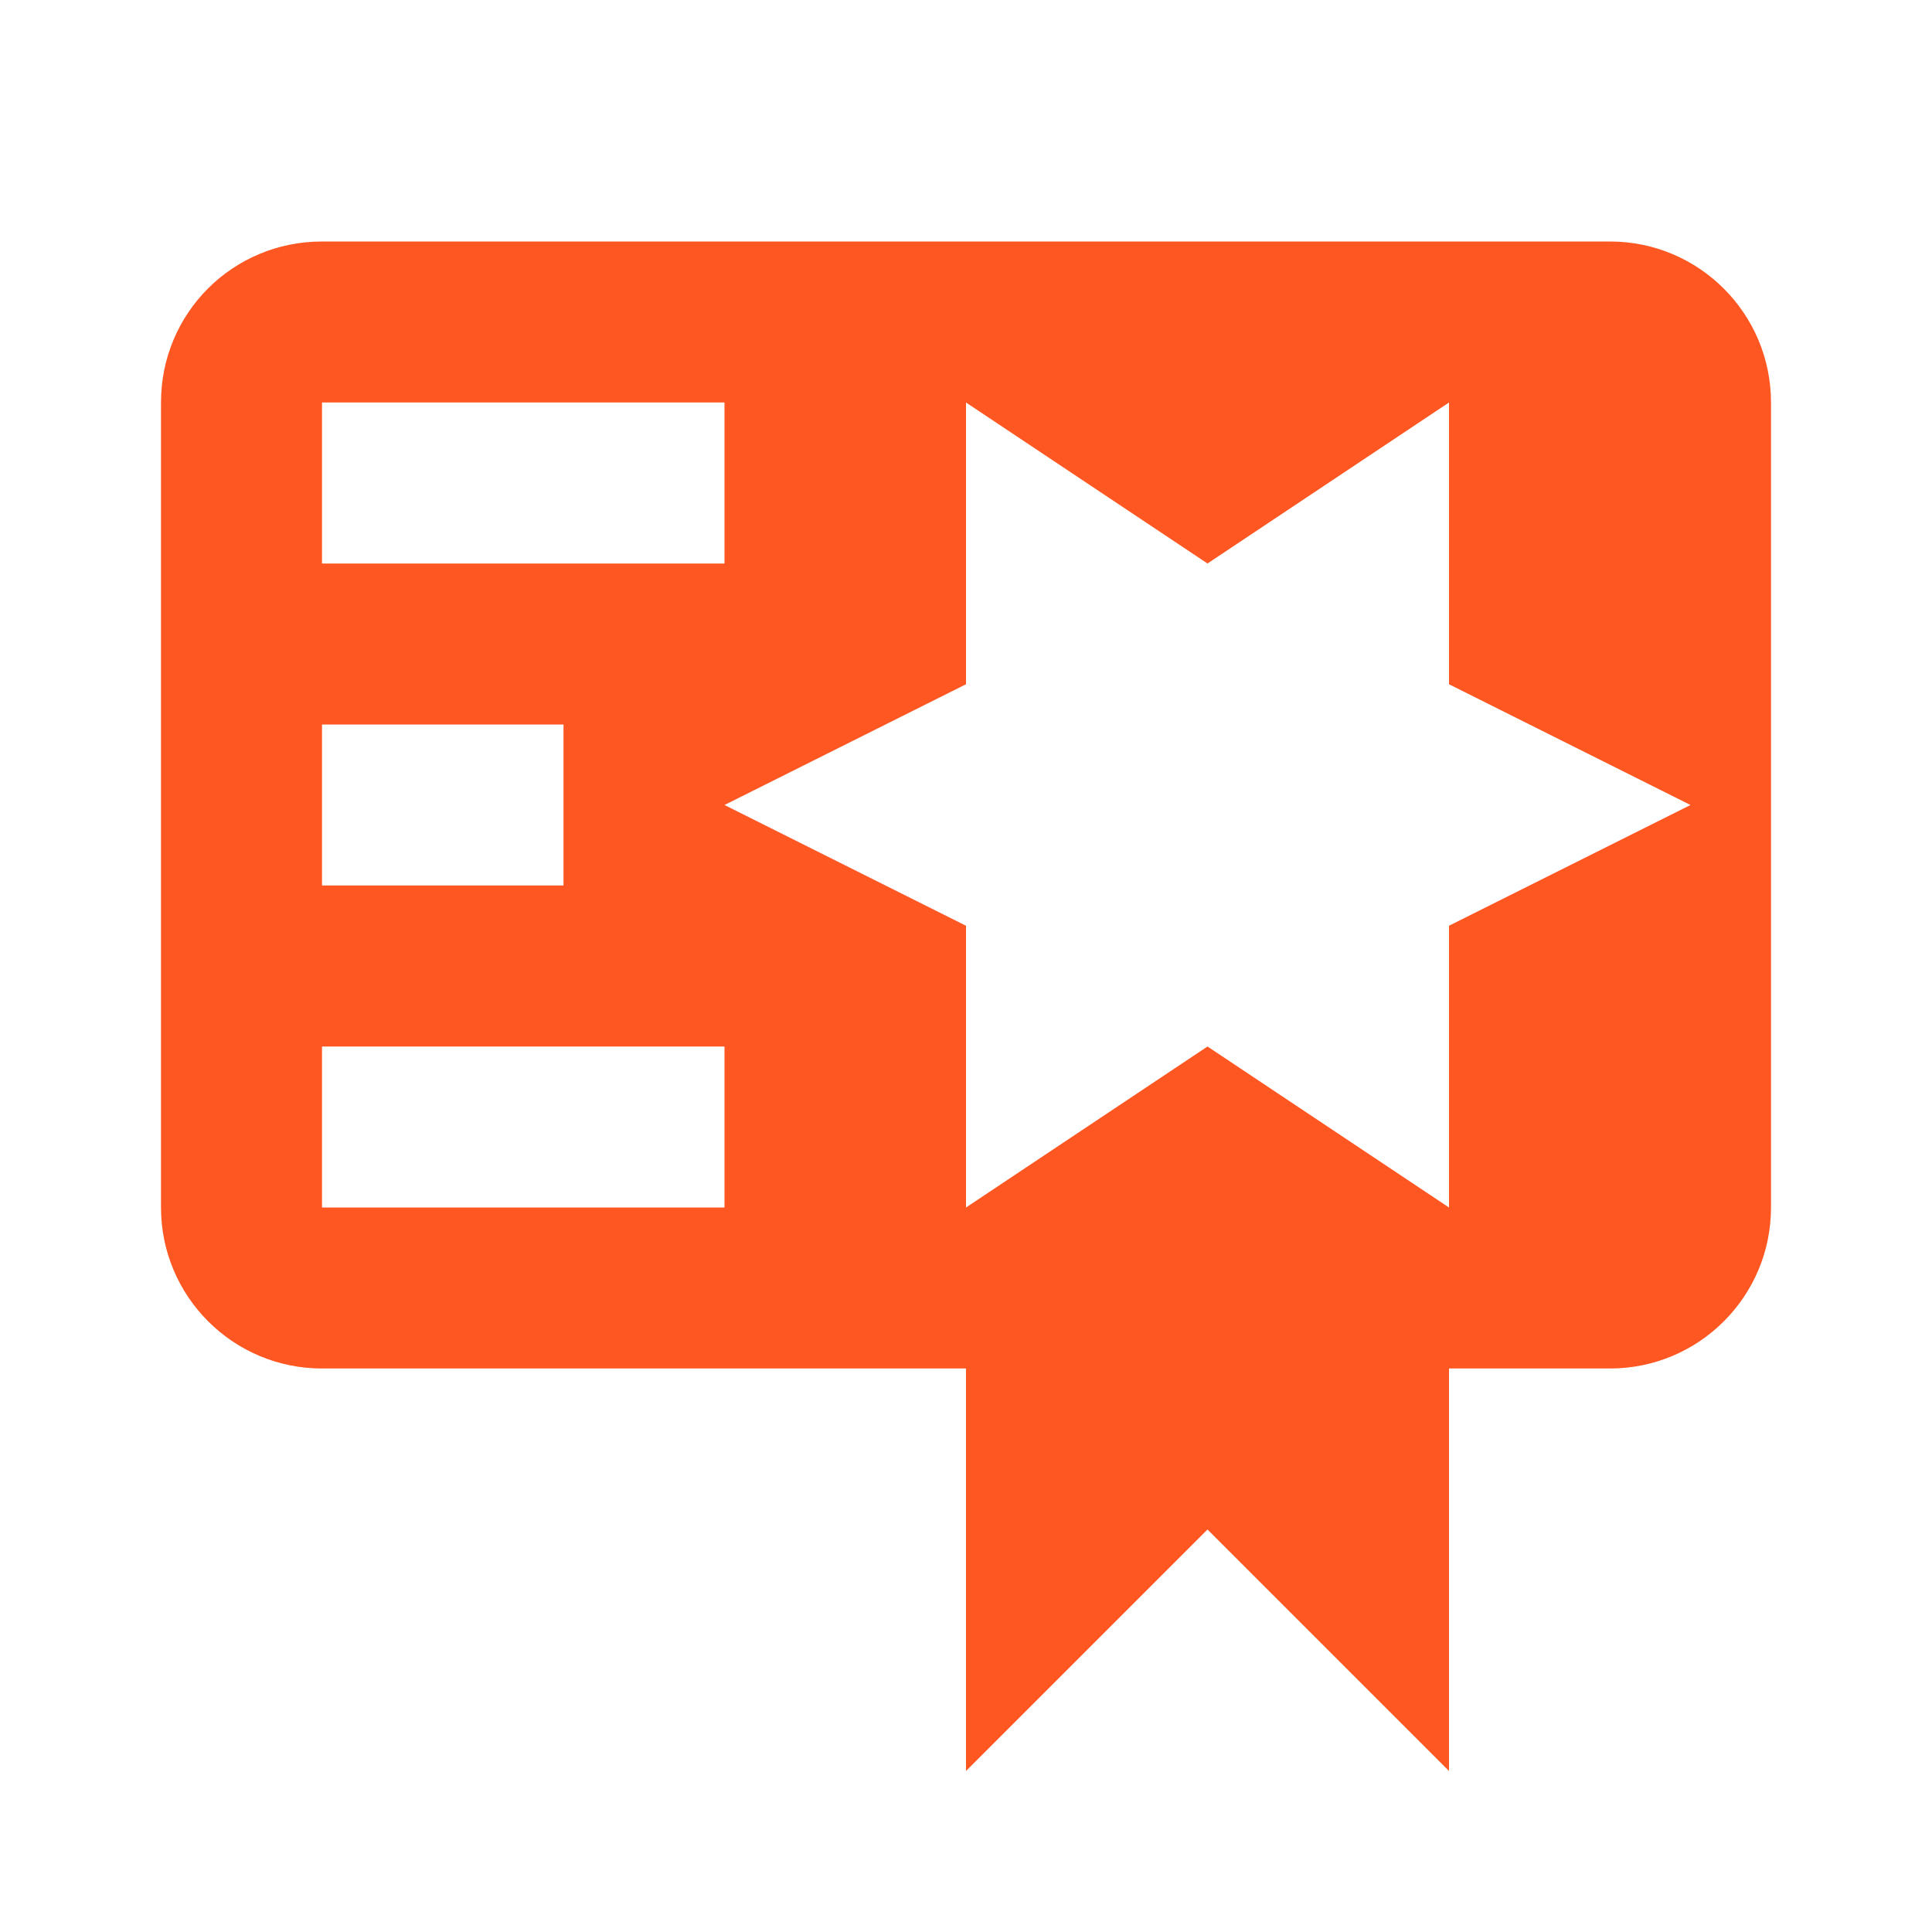
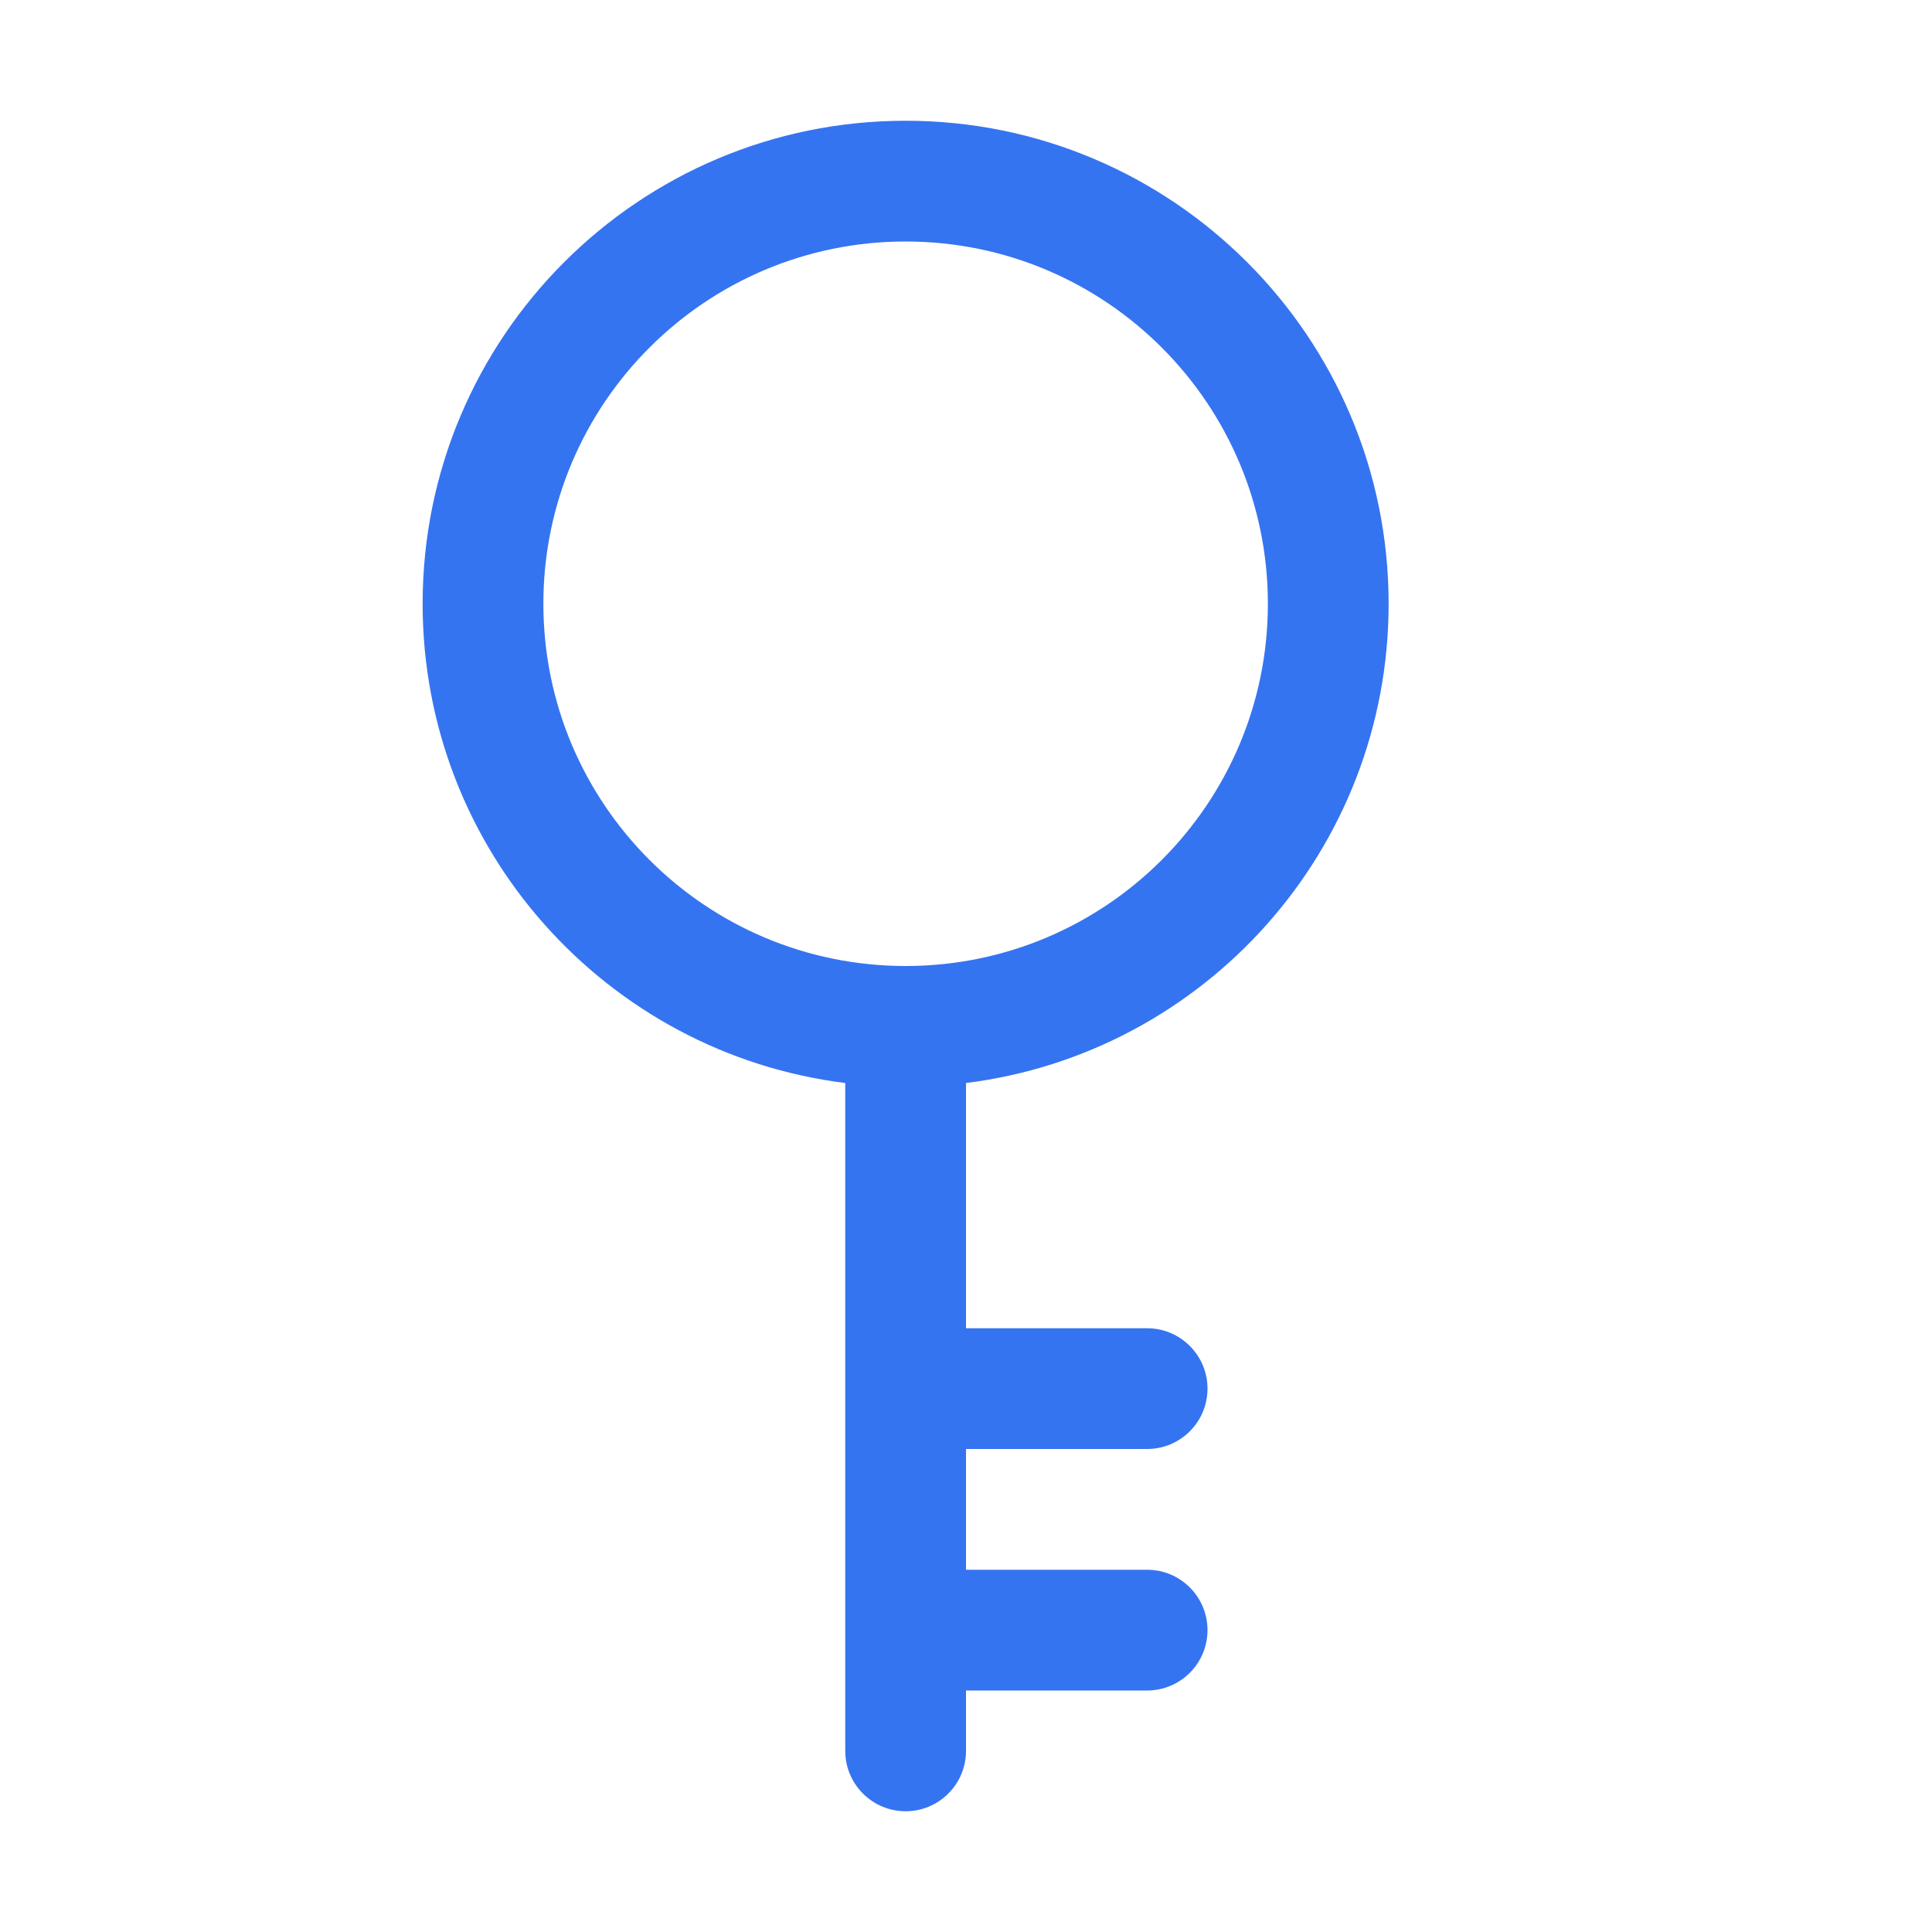
- <svg xmlns="http://www.w3.org/2000/svg" width="24" height="24">
-   <path d="M4 3c-1.11 0-2 .89-2 2v10a2 2 0 0 0 2 2h8v5l3-3 3 3v-5h2a2 2 0 0 0 2-2V5a2 2 0 0 0-2-2H4m8 2 3 2 3-2v3.5l3 1.5-3 1.5V15l-3-2-3 2v-3.5L9 10l3-1.5V5M4 5h5v2H4V5m0 4h3v2H4V9m0 4h5v2H4v-2Z" style="fill:#ff5722;fill-opacity:1" />
+ <svg xmlns="http://www.w3.org/2000/svg" width="16" height="16" viewBox="0 0 16 16" fill="none">
+   <path fill-rule="evenodd" clip-rule="evenodd" d="M8 8.969C9.973 8.723 11.5 7.04 11.5 5C11.5 2.791 9.709 1 7.5 1C5.291 1 3.5 2.791 3.5 5C3.5 7.04 5.027 8.723 7 8.969V14.5C7 14.776 7.224 15 7.5 15C7.776 15 8 14.776 8 14.5V14H9.5C9.776 14 10 13.776 10 13.5C10 13.224 9.776 13 9.5 13H8V12H9.5C9.776 12 10 11.776 10 11.5C10 11.224 9.776 11 9.5 11H8V8.969ZM10.5 5C10.5 6.657 9.157 8 7.5 8C5.843 8 4.5 6.657 4.5 5C4.5 3.343 5.843 2 7.5 2C9.157 2 10.5 3.343 10.5 5Z" fill="#3574F0" />
</svg>
